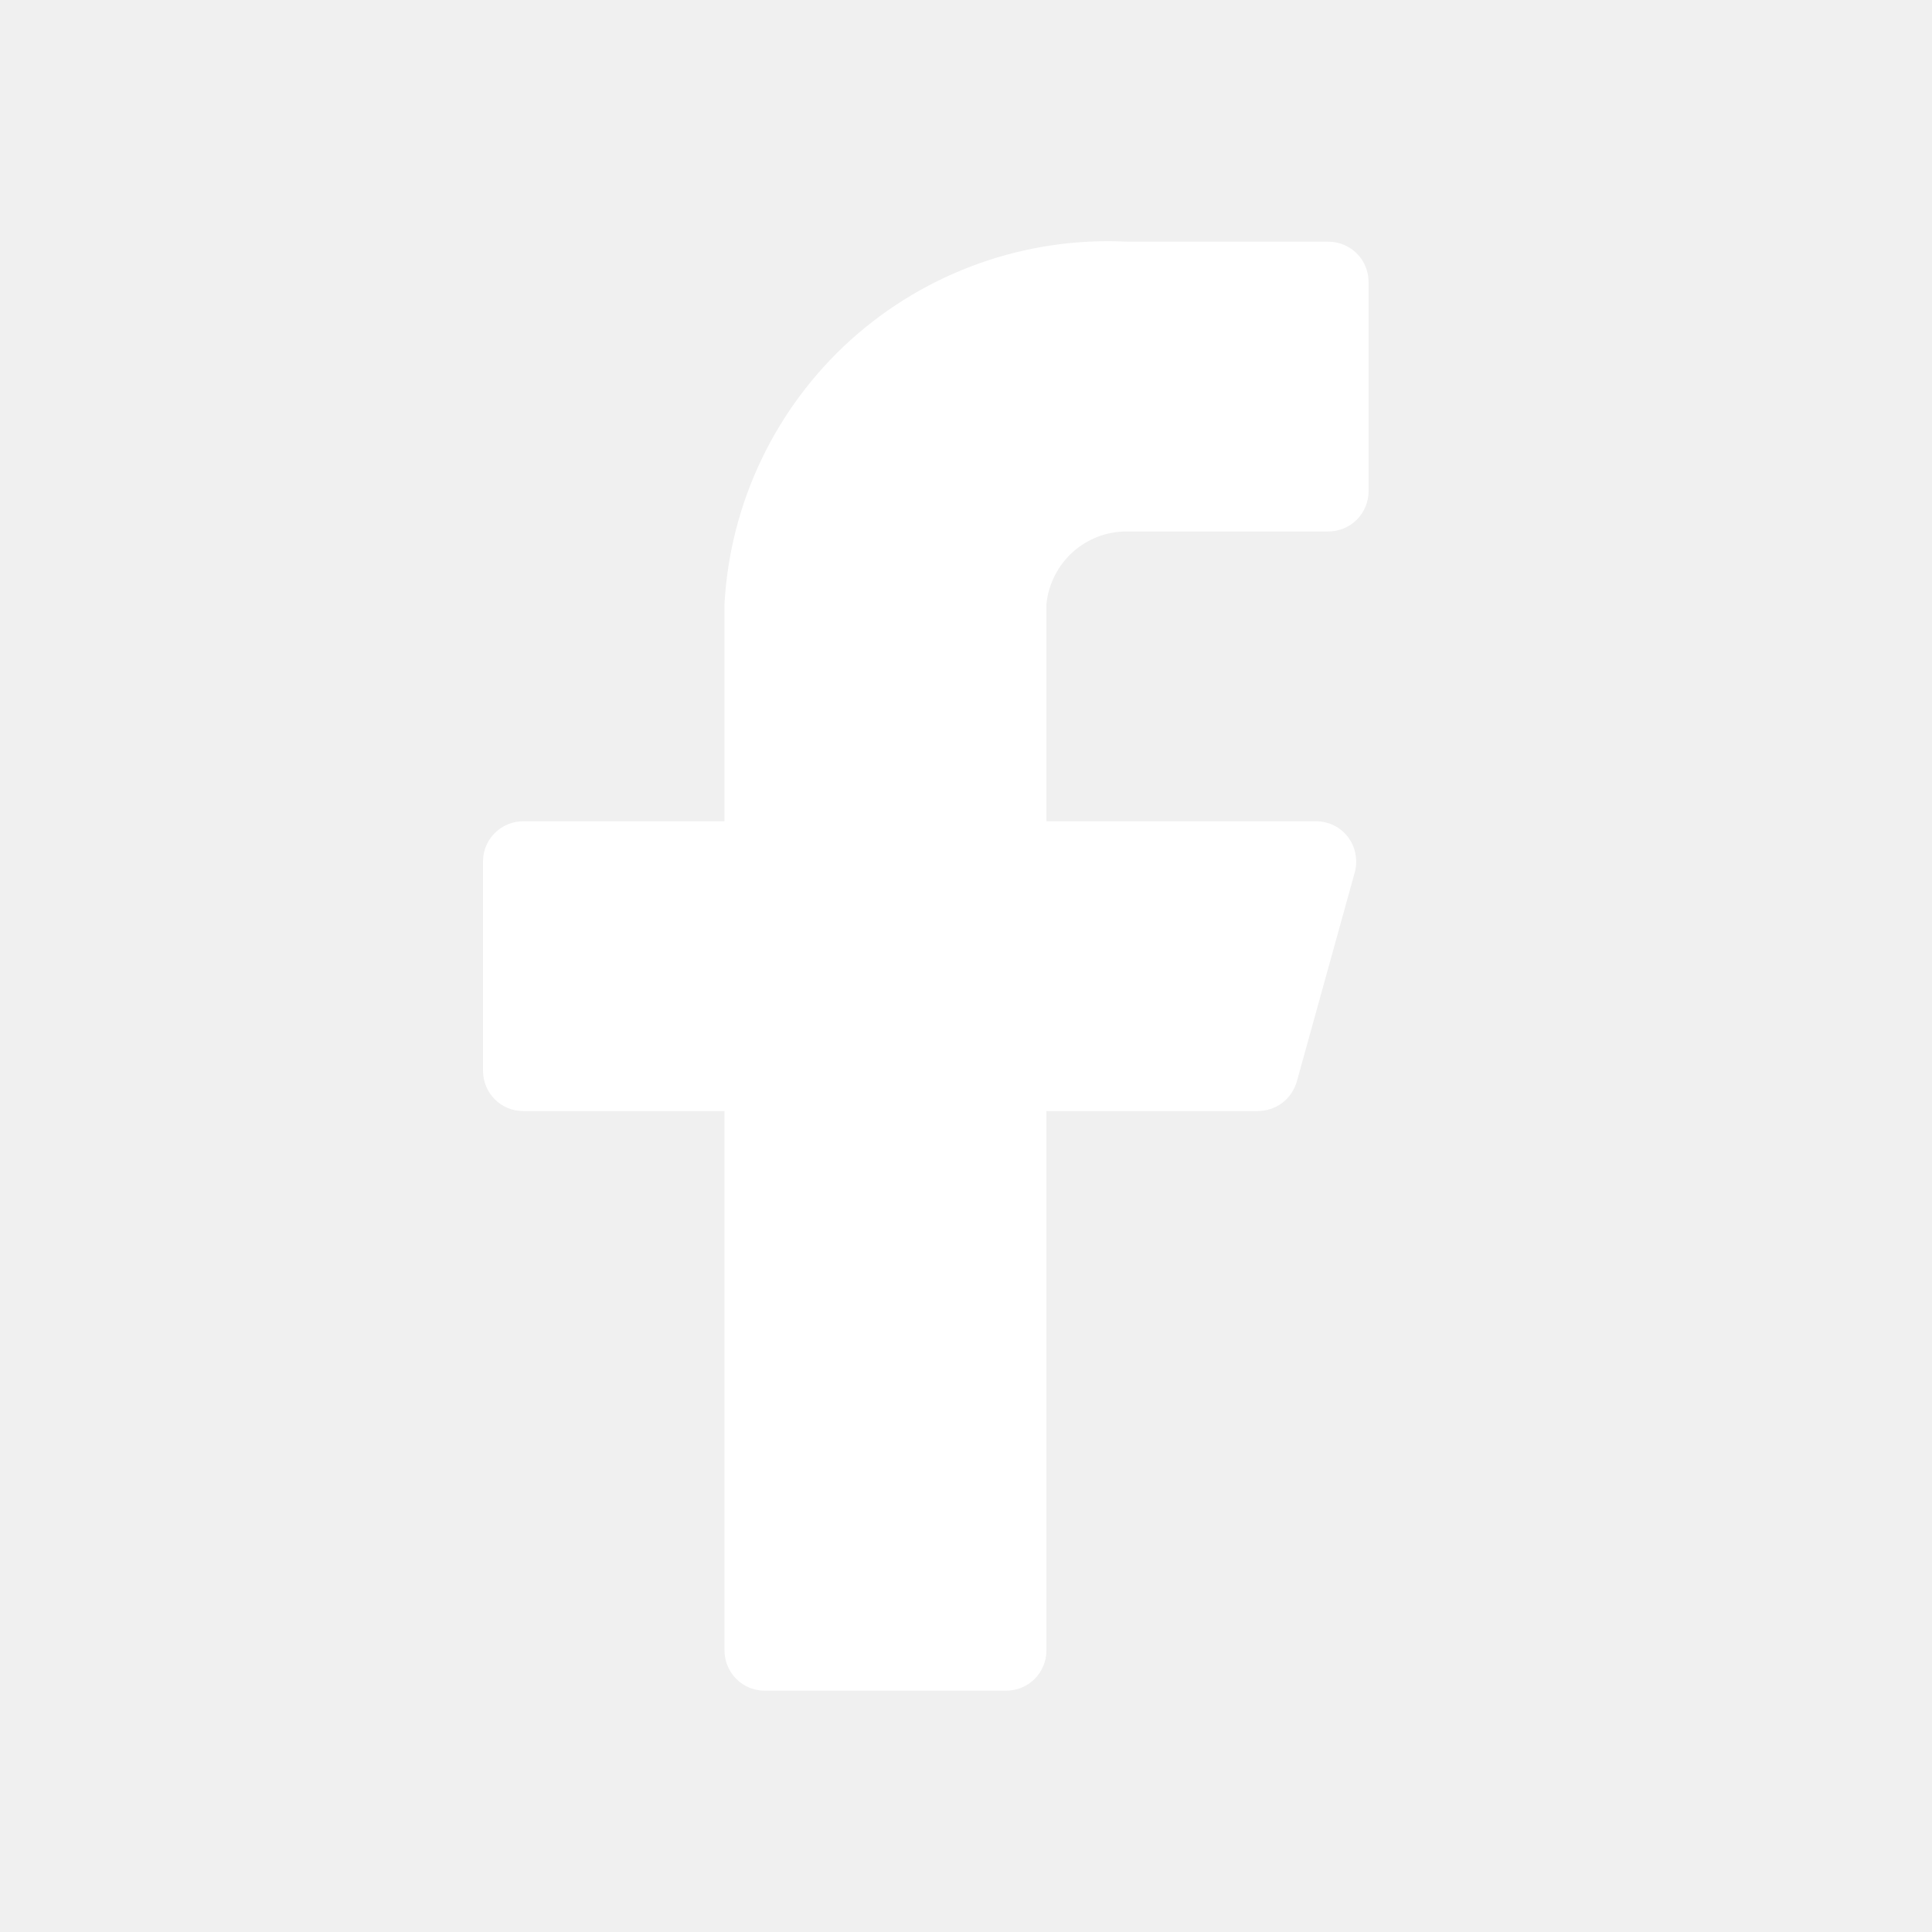
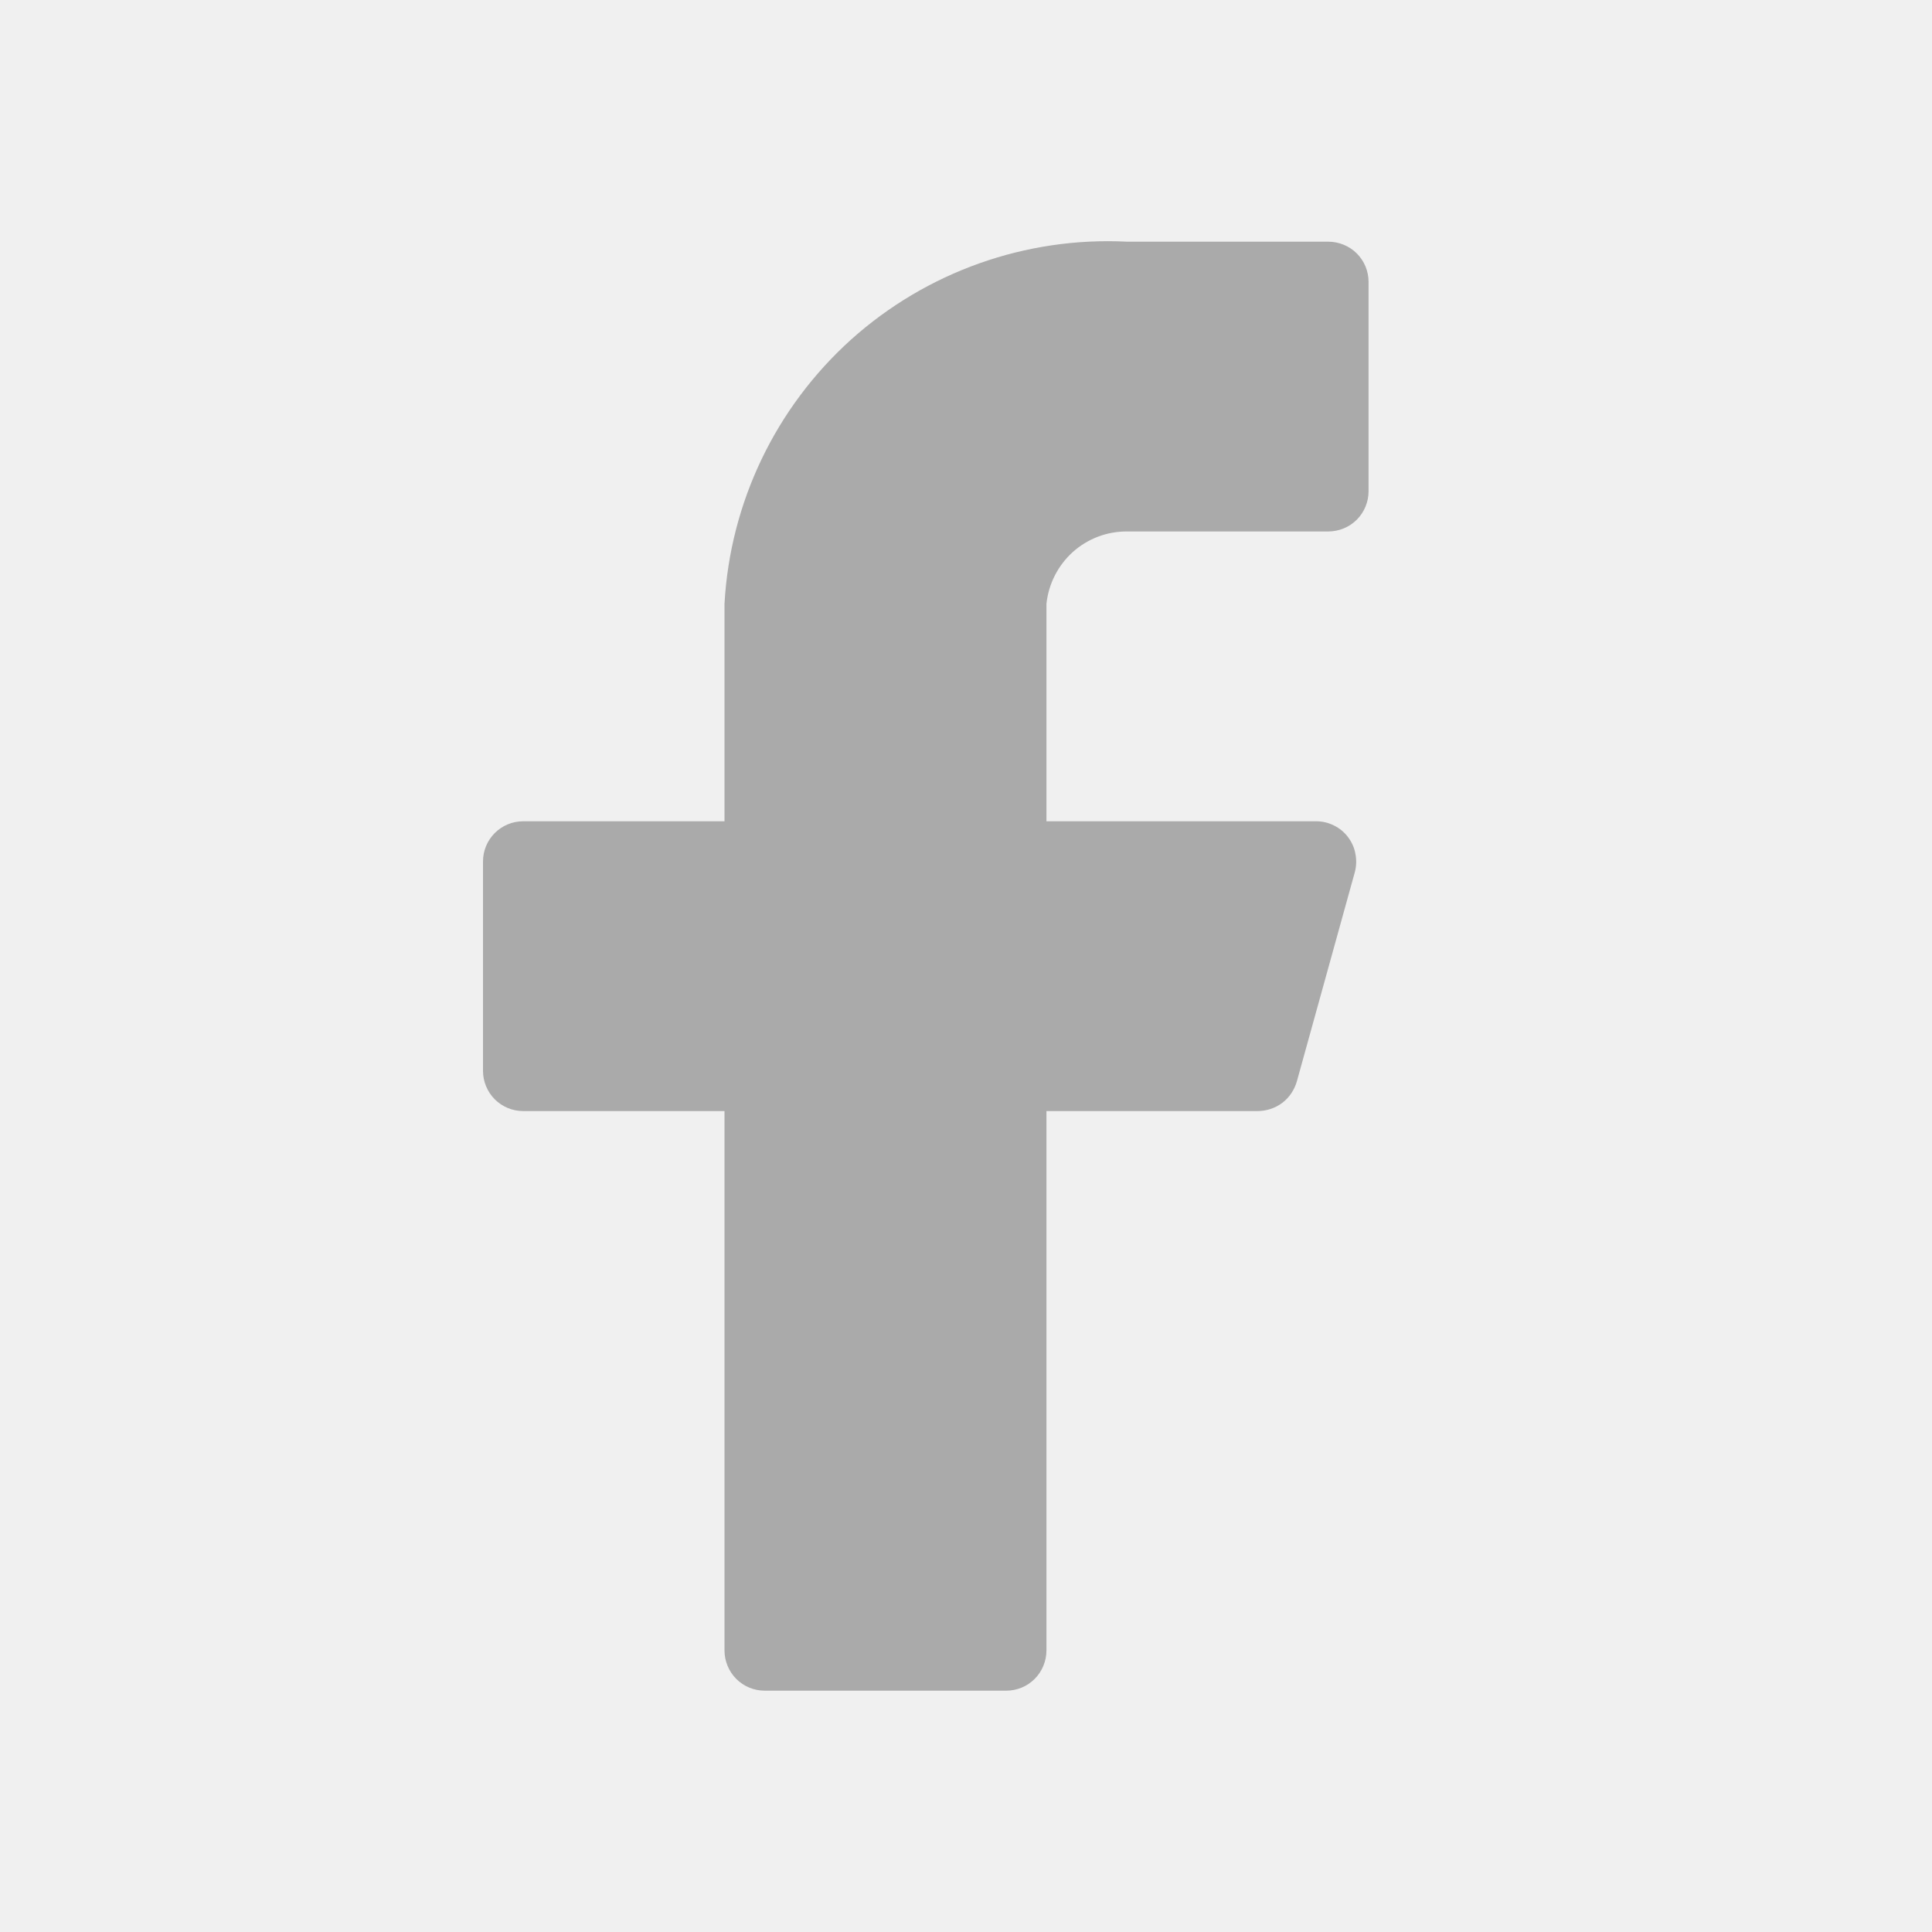
<svg xmlns="http://www.w3.org/2000/svg" width="11" height="11" viewBox="0 0 11 11" fill="none">
-   <path d="M7.792 1.605C7.792 1.544 7.768 1.486 7.725 1.443C7.682 1.4 7.623 1.376 7.562 1.376H6.417C5.84 1.347 5.275 1.548 4.845 1.934C4.416 2.321 4.157 2.861 4.125 3.438V4.676H2.979C2.918 4.676 2.86 4.7 2.817 4.743C2.774 4.786 2.75 4.844 2.75 4.905V6.097C2.75 6.157 2.774 6.216 2.817 6.259C2.86 6.302 2.918 6.326 2.979 6.326H4.125V9.397C4.125 9.457 4.149 9.516 4.192 9.559C4.235 9.602 4.293 9.626 4.354 9.626H5.729C5.79 9.626 5.848 9.602 5.891 9.559C5.934 9.516 5.958 9.457 5.958 9.397V6.326H7.159C7.21 6.326 7.26 6.31 7.301 6.279C7.341 6.249 7.37 6.205 7.384 6.156L7.714 4.965C7.723 4.931 7.724 4.895 7.717 4.861C7.711 4.826 7.696 4.794 7.675 4.766C7.654 4.738 7.626 4.715 7.595 4.7C7.563 4.684 7.529 4.676 7.494 4.676H5.958V3.438C5.97 3.325 6.023 3.22 6.108 3.143C6.193 3.067 6.303 3.025 6.417 3.026H7.562C7.623 3.026 7.682 3.002 7.725 2.959C7.768 2.916 7.792 2.857 7.792 2.797V1.605Z" fill="white" />
+   <path d="M7.792 1.605C7.792 1.544 7.768 1.486 7.725 1.443C7.682 1.4 7.623 1.376 7.562 1.376H6.417C5.84 1.347 5.275 1.548 4.845 1.934C4.416 2.321 4.157 2.861 4.125 3.438V4.676H2.979C2.918 4.676 2.86 4.7 2.817 4.743C2.774 4.786 2.75 4.844 2.75 4.905V6.097C2.75 6.157 2.774 6.216 2.817 6.259C2.86 6.302 2.918 6.326 2.979 6.326H4.125V9.397C4.125 9.457 4.149 9.516 4.192 9.559C4.235 9.602 4.293 9.626 4.354 9.626H5.729C5.79 9.626 5.848 9.602 5.891 9.559C5.934 9.516 5.958 9.457 5.958 9.397V6.326H7.159C7.21 6.326 7.26 6.31 7.301 6.279C7.341 6.249 7.37 6.205 7.384 6.156L7.714 4.965C7.723 4.931 7.724 4.895 7.717 4.861C7.711 4.826 7.696 4.794 7.675 4.766C7.654 4.738 7.626 4.715 7.595 4.7C7.563 4.684 7.529 4.676 7.494 4.676H5.958V3.438C5.97 3.325 6.023 3.22 6.108 3.143C6.193 3.067 6.303 3.025 6.417 3.026H7.562C7.623 3.026 7.682 3.002 7.725 2.959C7.768 2.916 7.792 2.857 7.792 2.797V1.605Z" fill="#AAAAAA" />
</svg>
